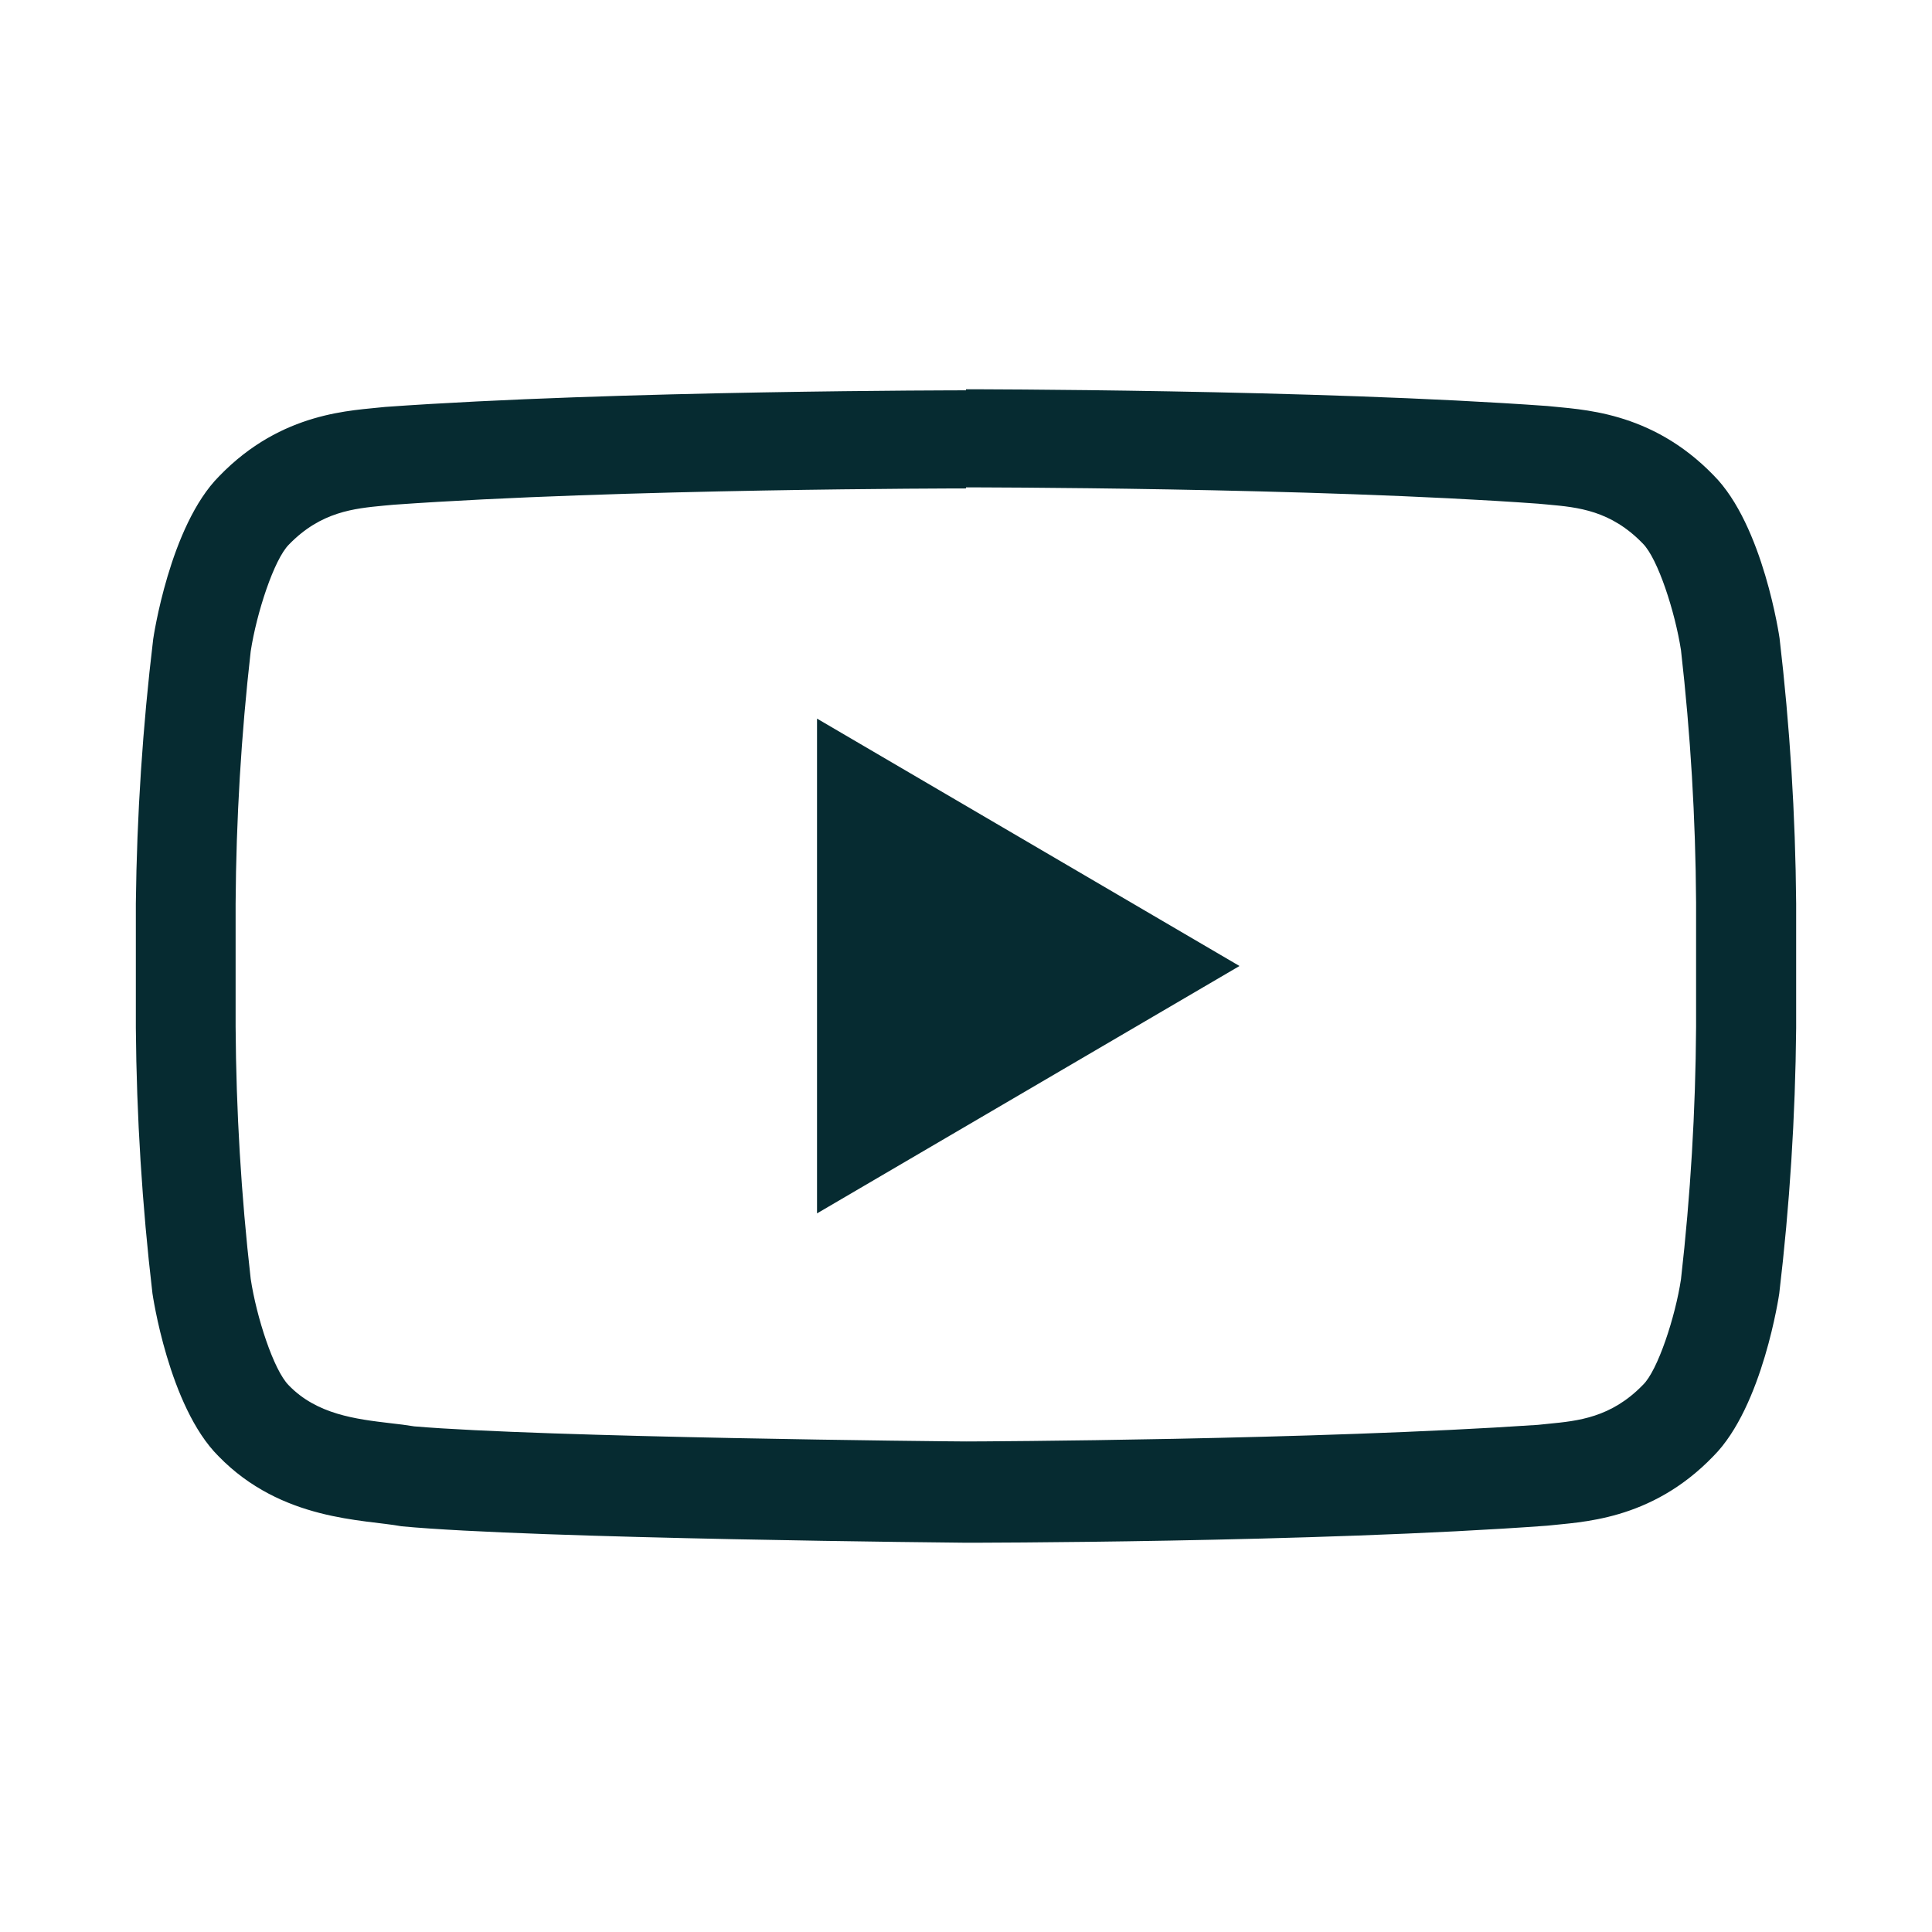
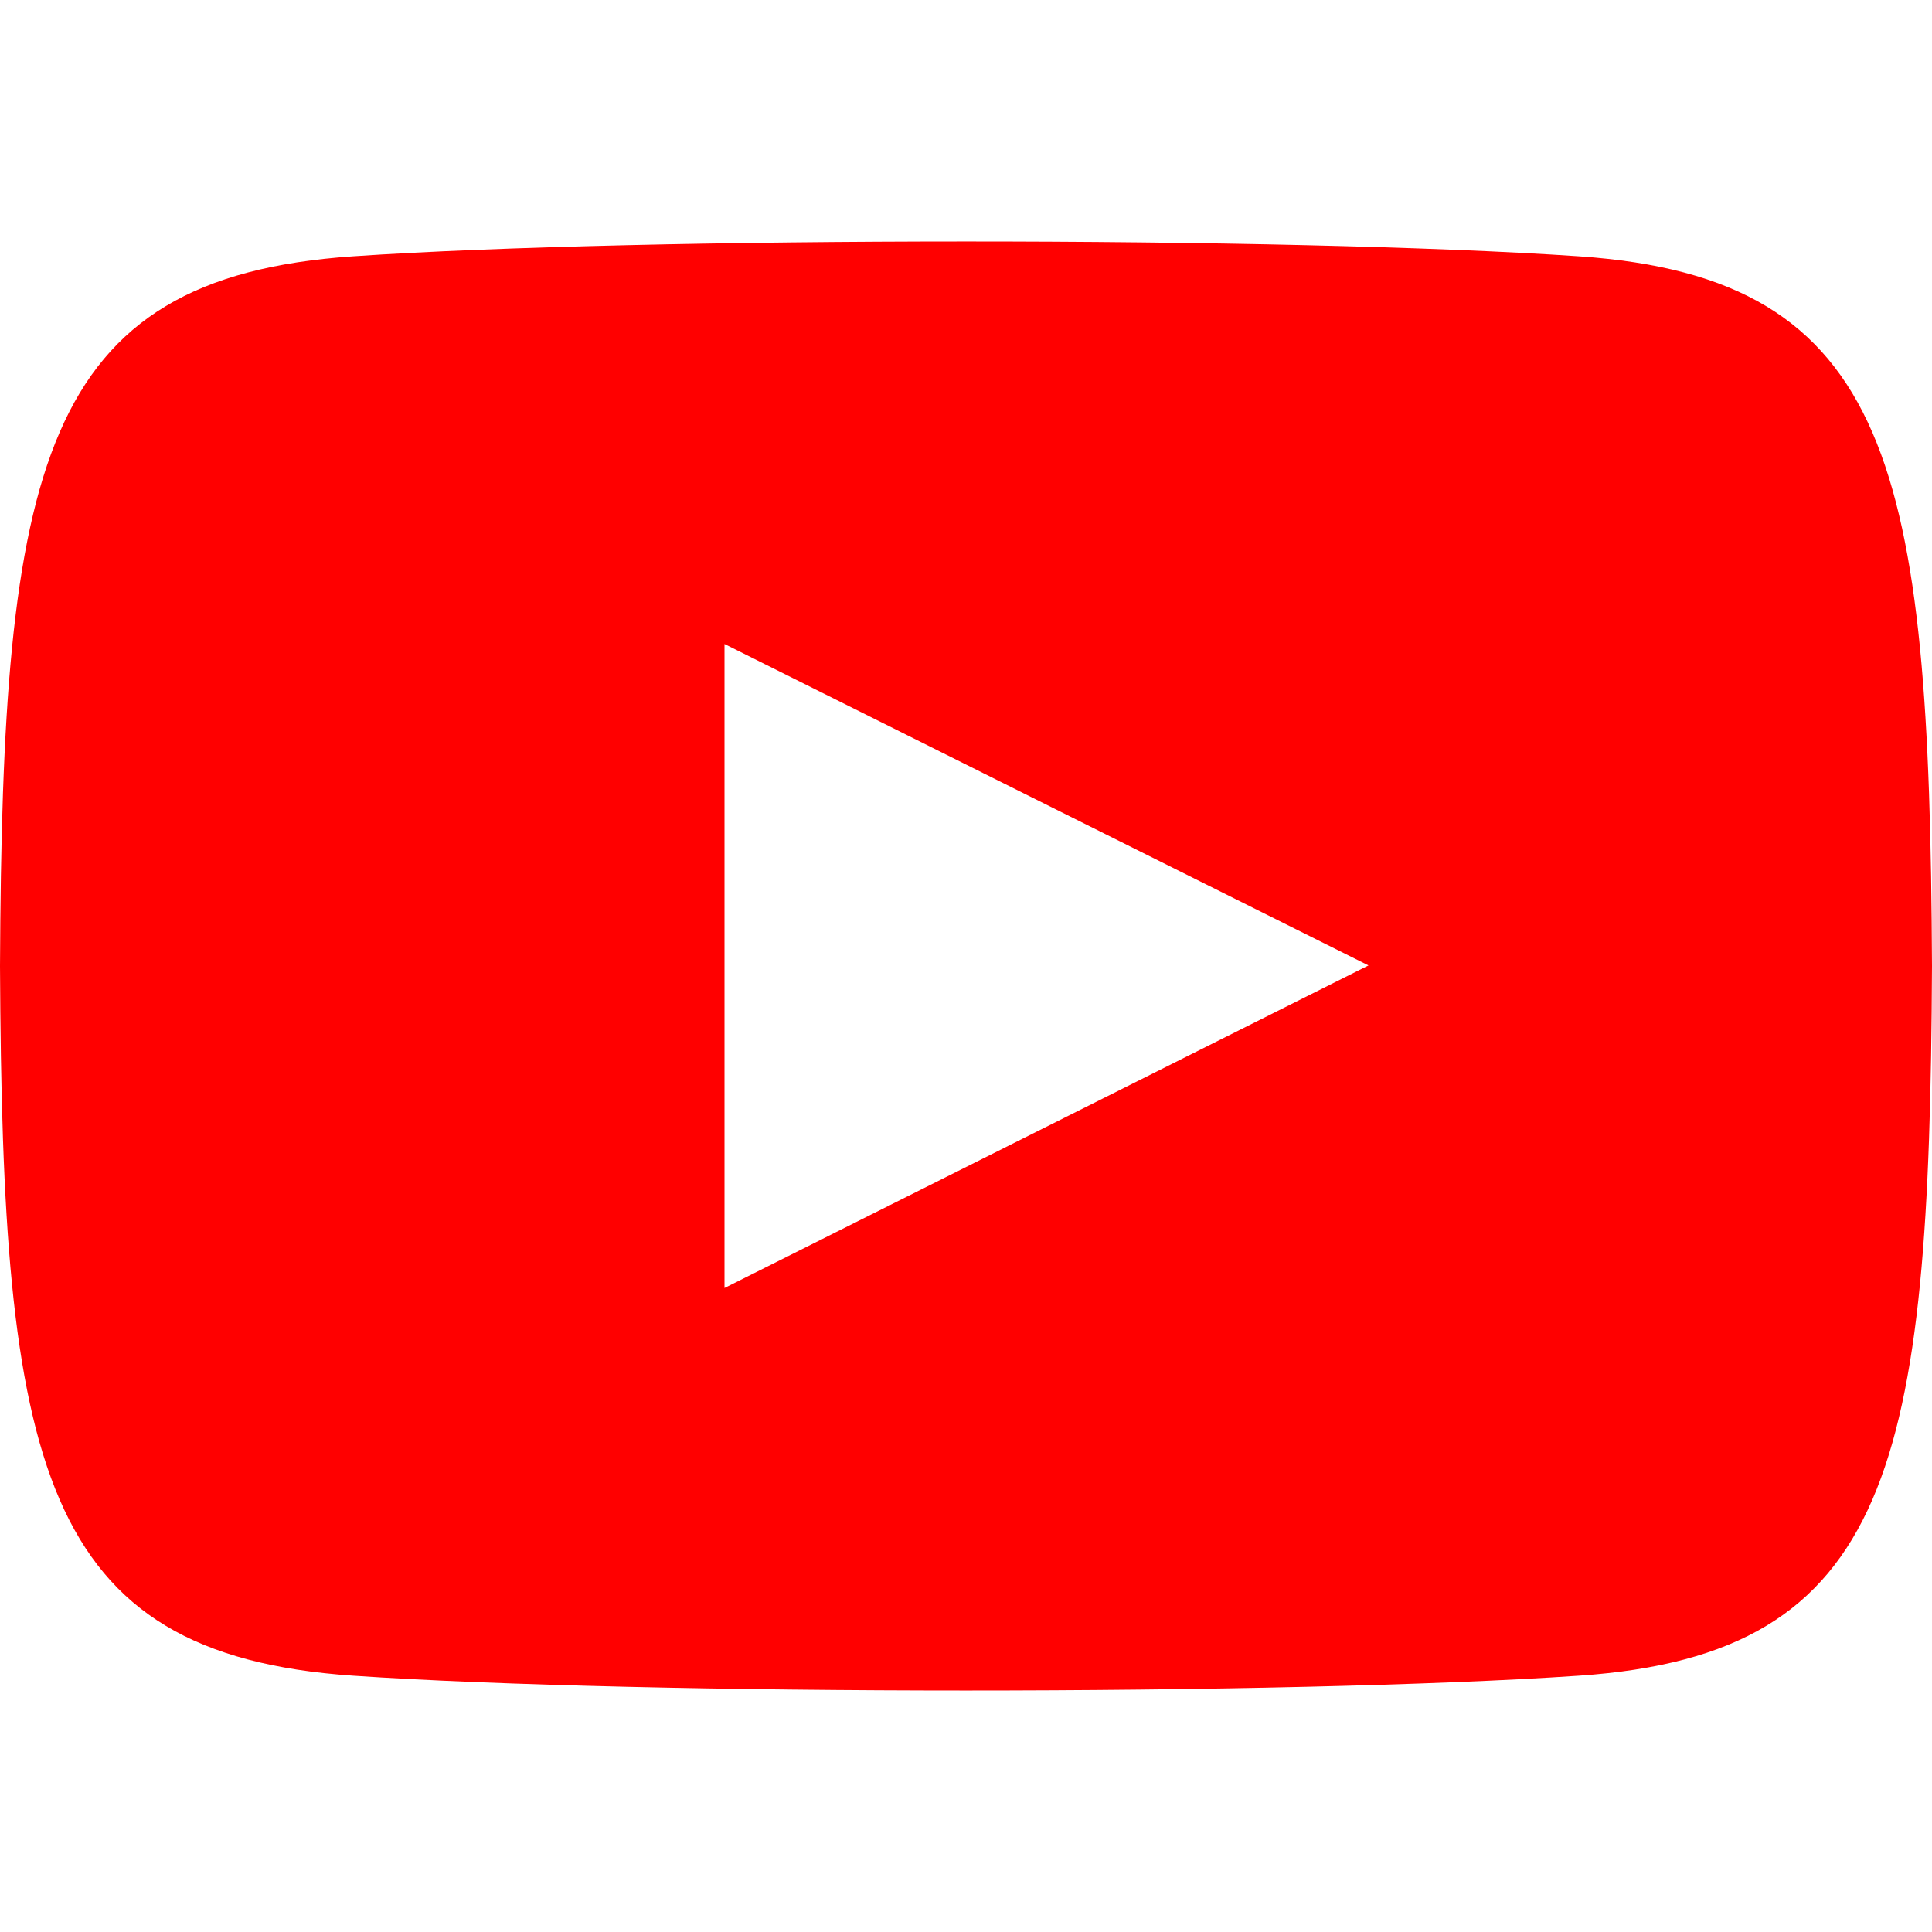
- <svg xmlns="http://www.w3.org/2000/svg" data-name="Layer 1" id="Layer_1" viewBox="0 0 128 128">
-   <defs>
-     <style>.cls-1{fill:#062b31;}</style>
-   </defs>
-   <path class="cls-1" d="M64,32.29c.23,0,22.92,0,37.9,1.08l.66.06c2,.18,4.16.39,6.28,2.58l0,0,0,0c1,1,2.14,4.54,2.53,7.07a156,156,0,0,1,1,16.71v8.24a156.82,156.82,0,0,1-1,16.72c-.37,2.47-1.54,6.06-2.52,7l0,0,0,0c-2.11,2.18-4.32,2.39-6.27,2.58l-.68.07c-14.72,1-36.89,1.1-37.89,1.1-1.15,0-28-.27-36.57-1-.51-.08-1-.15-1.58-.21-2.28-.27-4.87-.58-6.73-2.51l0,0,0,0c-1-1-2.14-4.53-2.52-7.05a156,156,0,0,1-1-16.71V59.86a156.79,156.79,0,0,1,1-16.71c.39-2.55,1.55-6.09,2.53-7.07l0,0,0,0c2.12-2.19,4.33-2.39,6.28-2.58l.66-.06c15-1.07,37.67-1.08,37.89-1.08H64m0-6.5H64s-23.09,0-38.48,1.1c-2.15.25-6.83.27-11,4.59-3.29,3.3-4.37,10.79-4.37,10.79A162.25,162.25,0,0,0,9,59.86V68.1a162.19,162.19,0,0,0,1.1,17.59s1.07,7.49,4.37,10.78c4.19,4.32,9.68,4.19,12.13,4.65,8.8.83,37.4,1.09,37.4,1.09s23.11,0,38.51-1.13c2.15-.25,6.84-.28,11-4.6,3.29-3.29,4.37-10.78,4.37-10.78A162.26,162.26,0,0,0,119,68.11V59.87a162.27,162.27,0,0,0-1.1-17.59s-1.07-7.49-4.37-10.79c-4.18-4.32-8.87-4.35-11-4.59C87.11,25.79,64,25.79,64,25.79Z" />
-   <polygon class="cls-1" points="54.13 47.61 54.13 80.39 82.12 64 54.13 47.61" />
+ <svg xmlns="http://www.w3.org/2000/svg" viewBox="0 0 24 24" fill="#FF0000">
+   <path d="M19.615 3.184c-3.604-.246-11.631-.245-15.23 0-3.897.266-4.356 2.62-4.385 8.816.029 6.185.484 8.549 4.385 8.816 3.6.245 11.626.246 15.23 0 3.897-.266 4.356-2.62 4.385-8.816-.029-6.185-.484-8.549-4.385-8.816zm-10.615 12.816v-8l8 3.993-8 4.007z" />
</svg>
